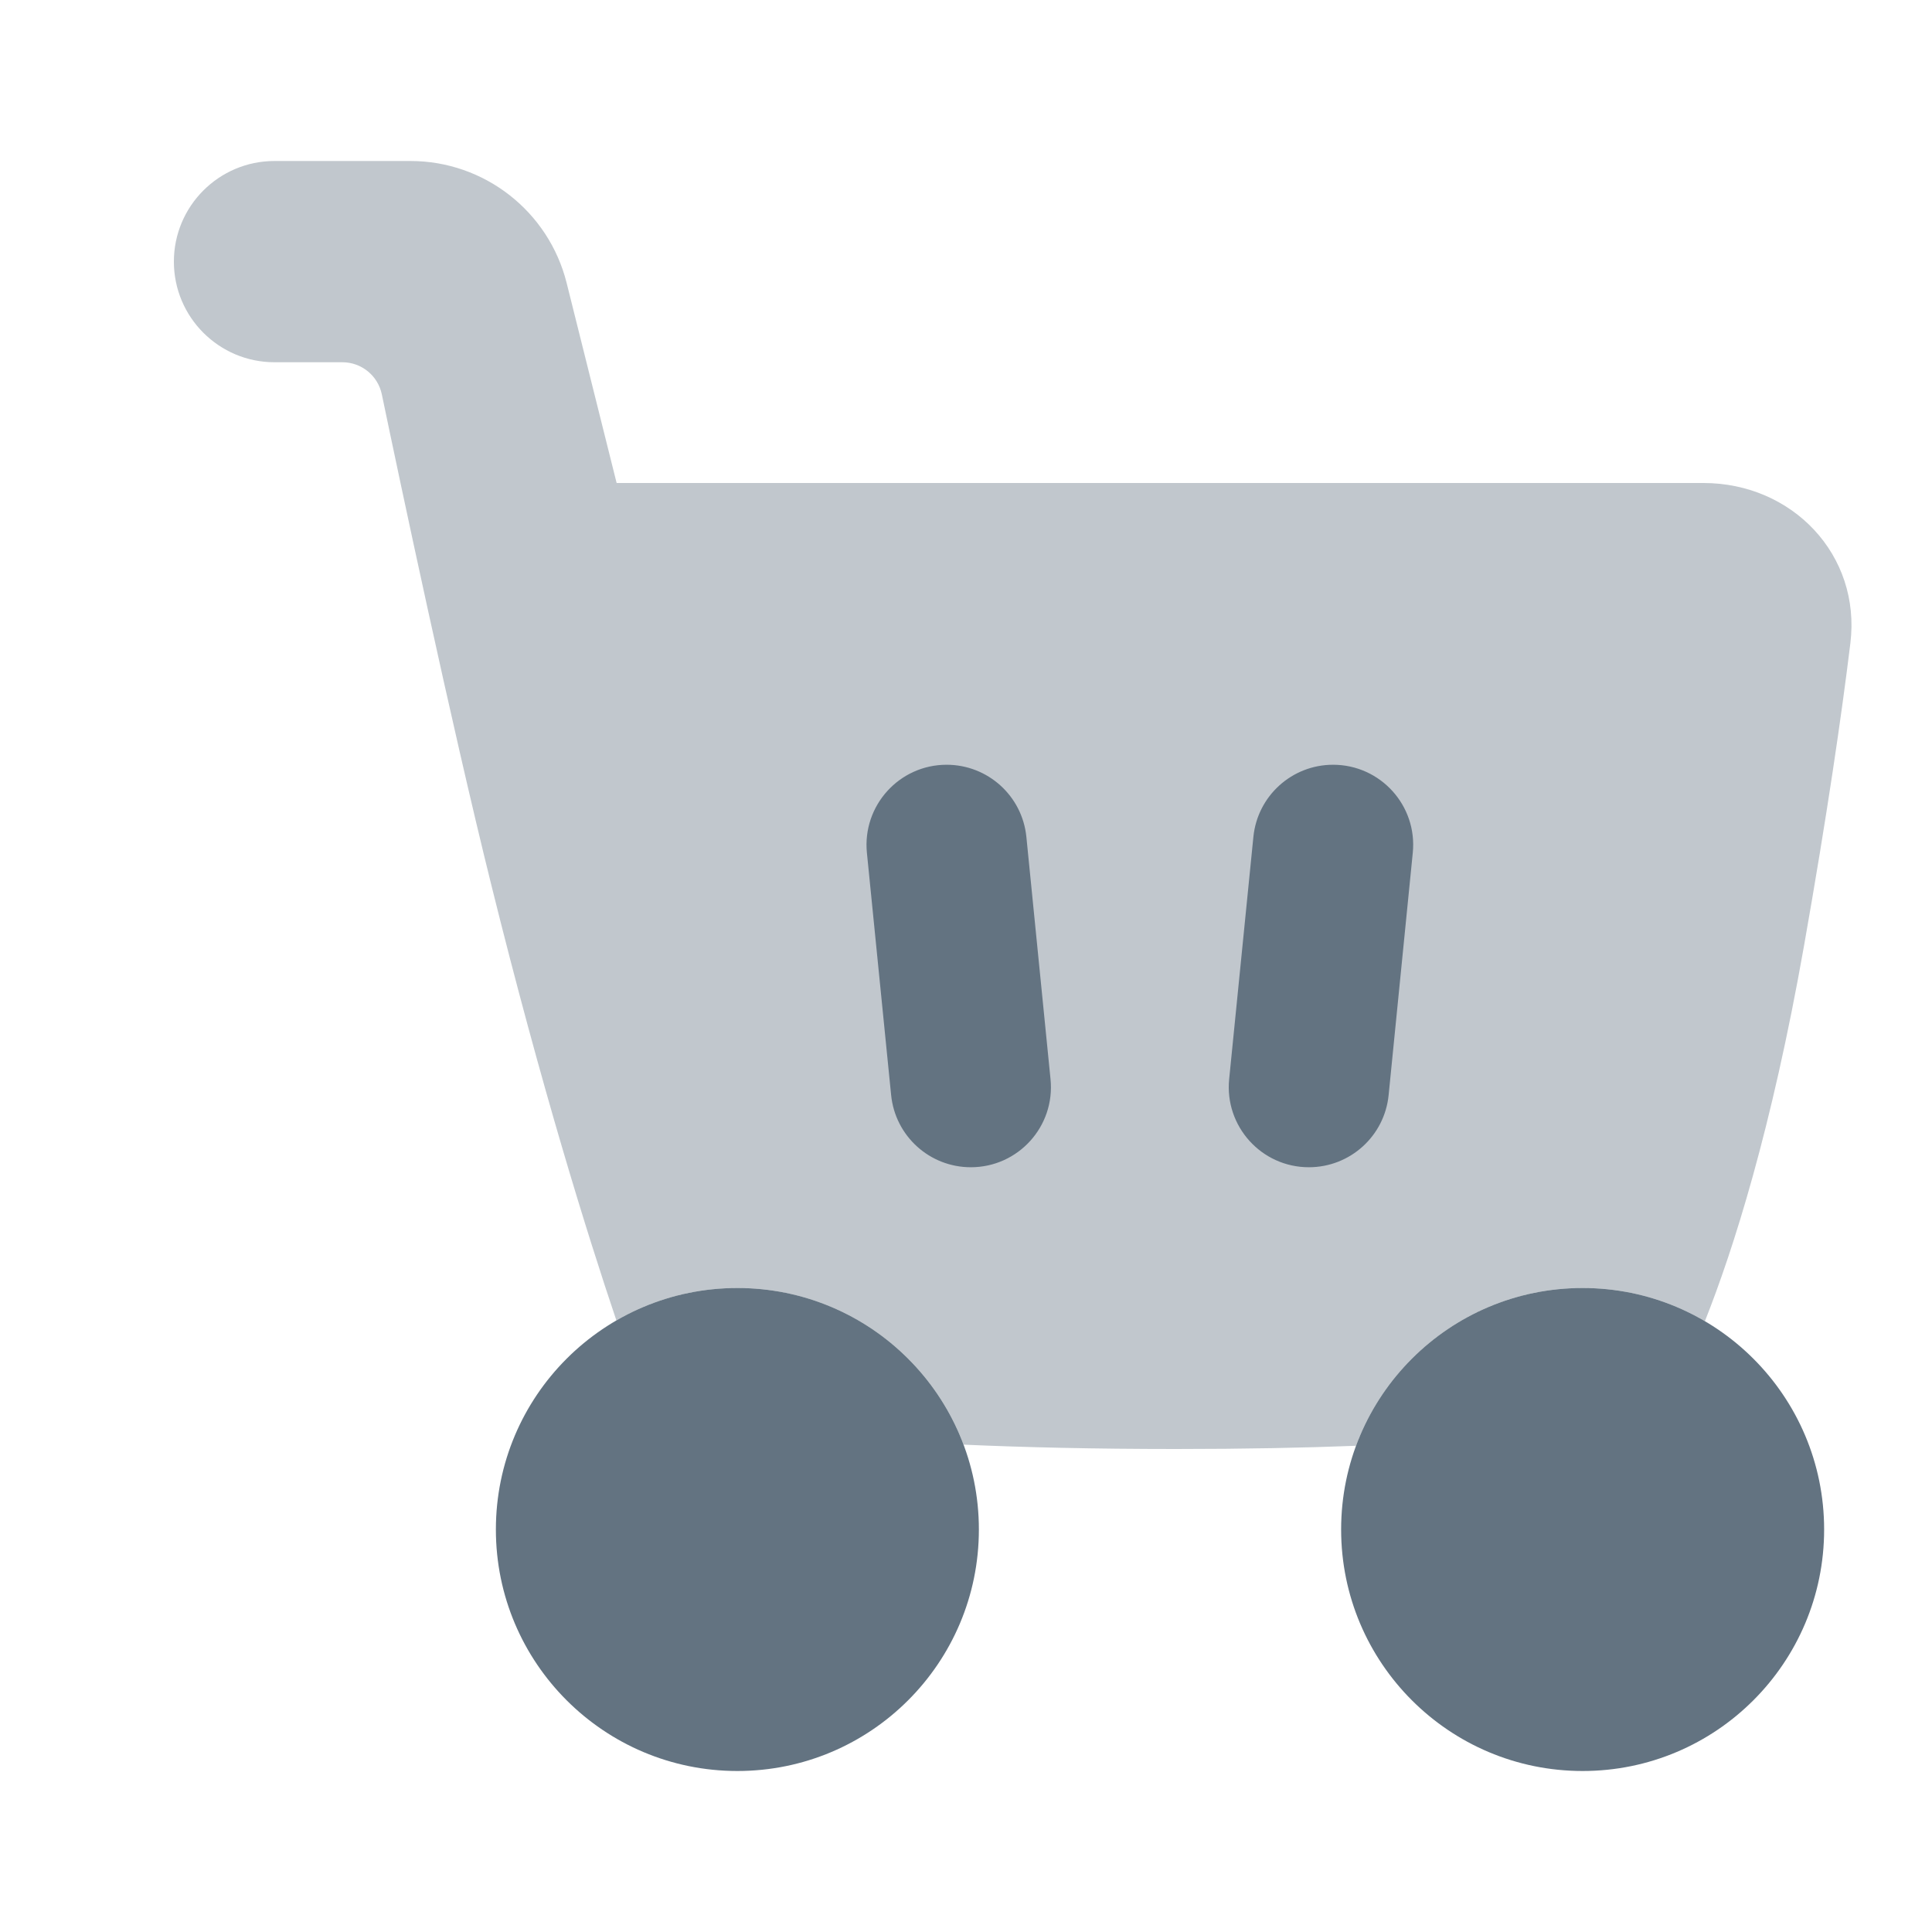
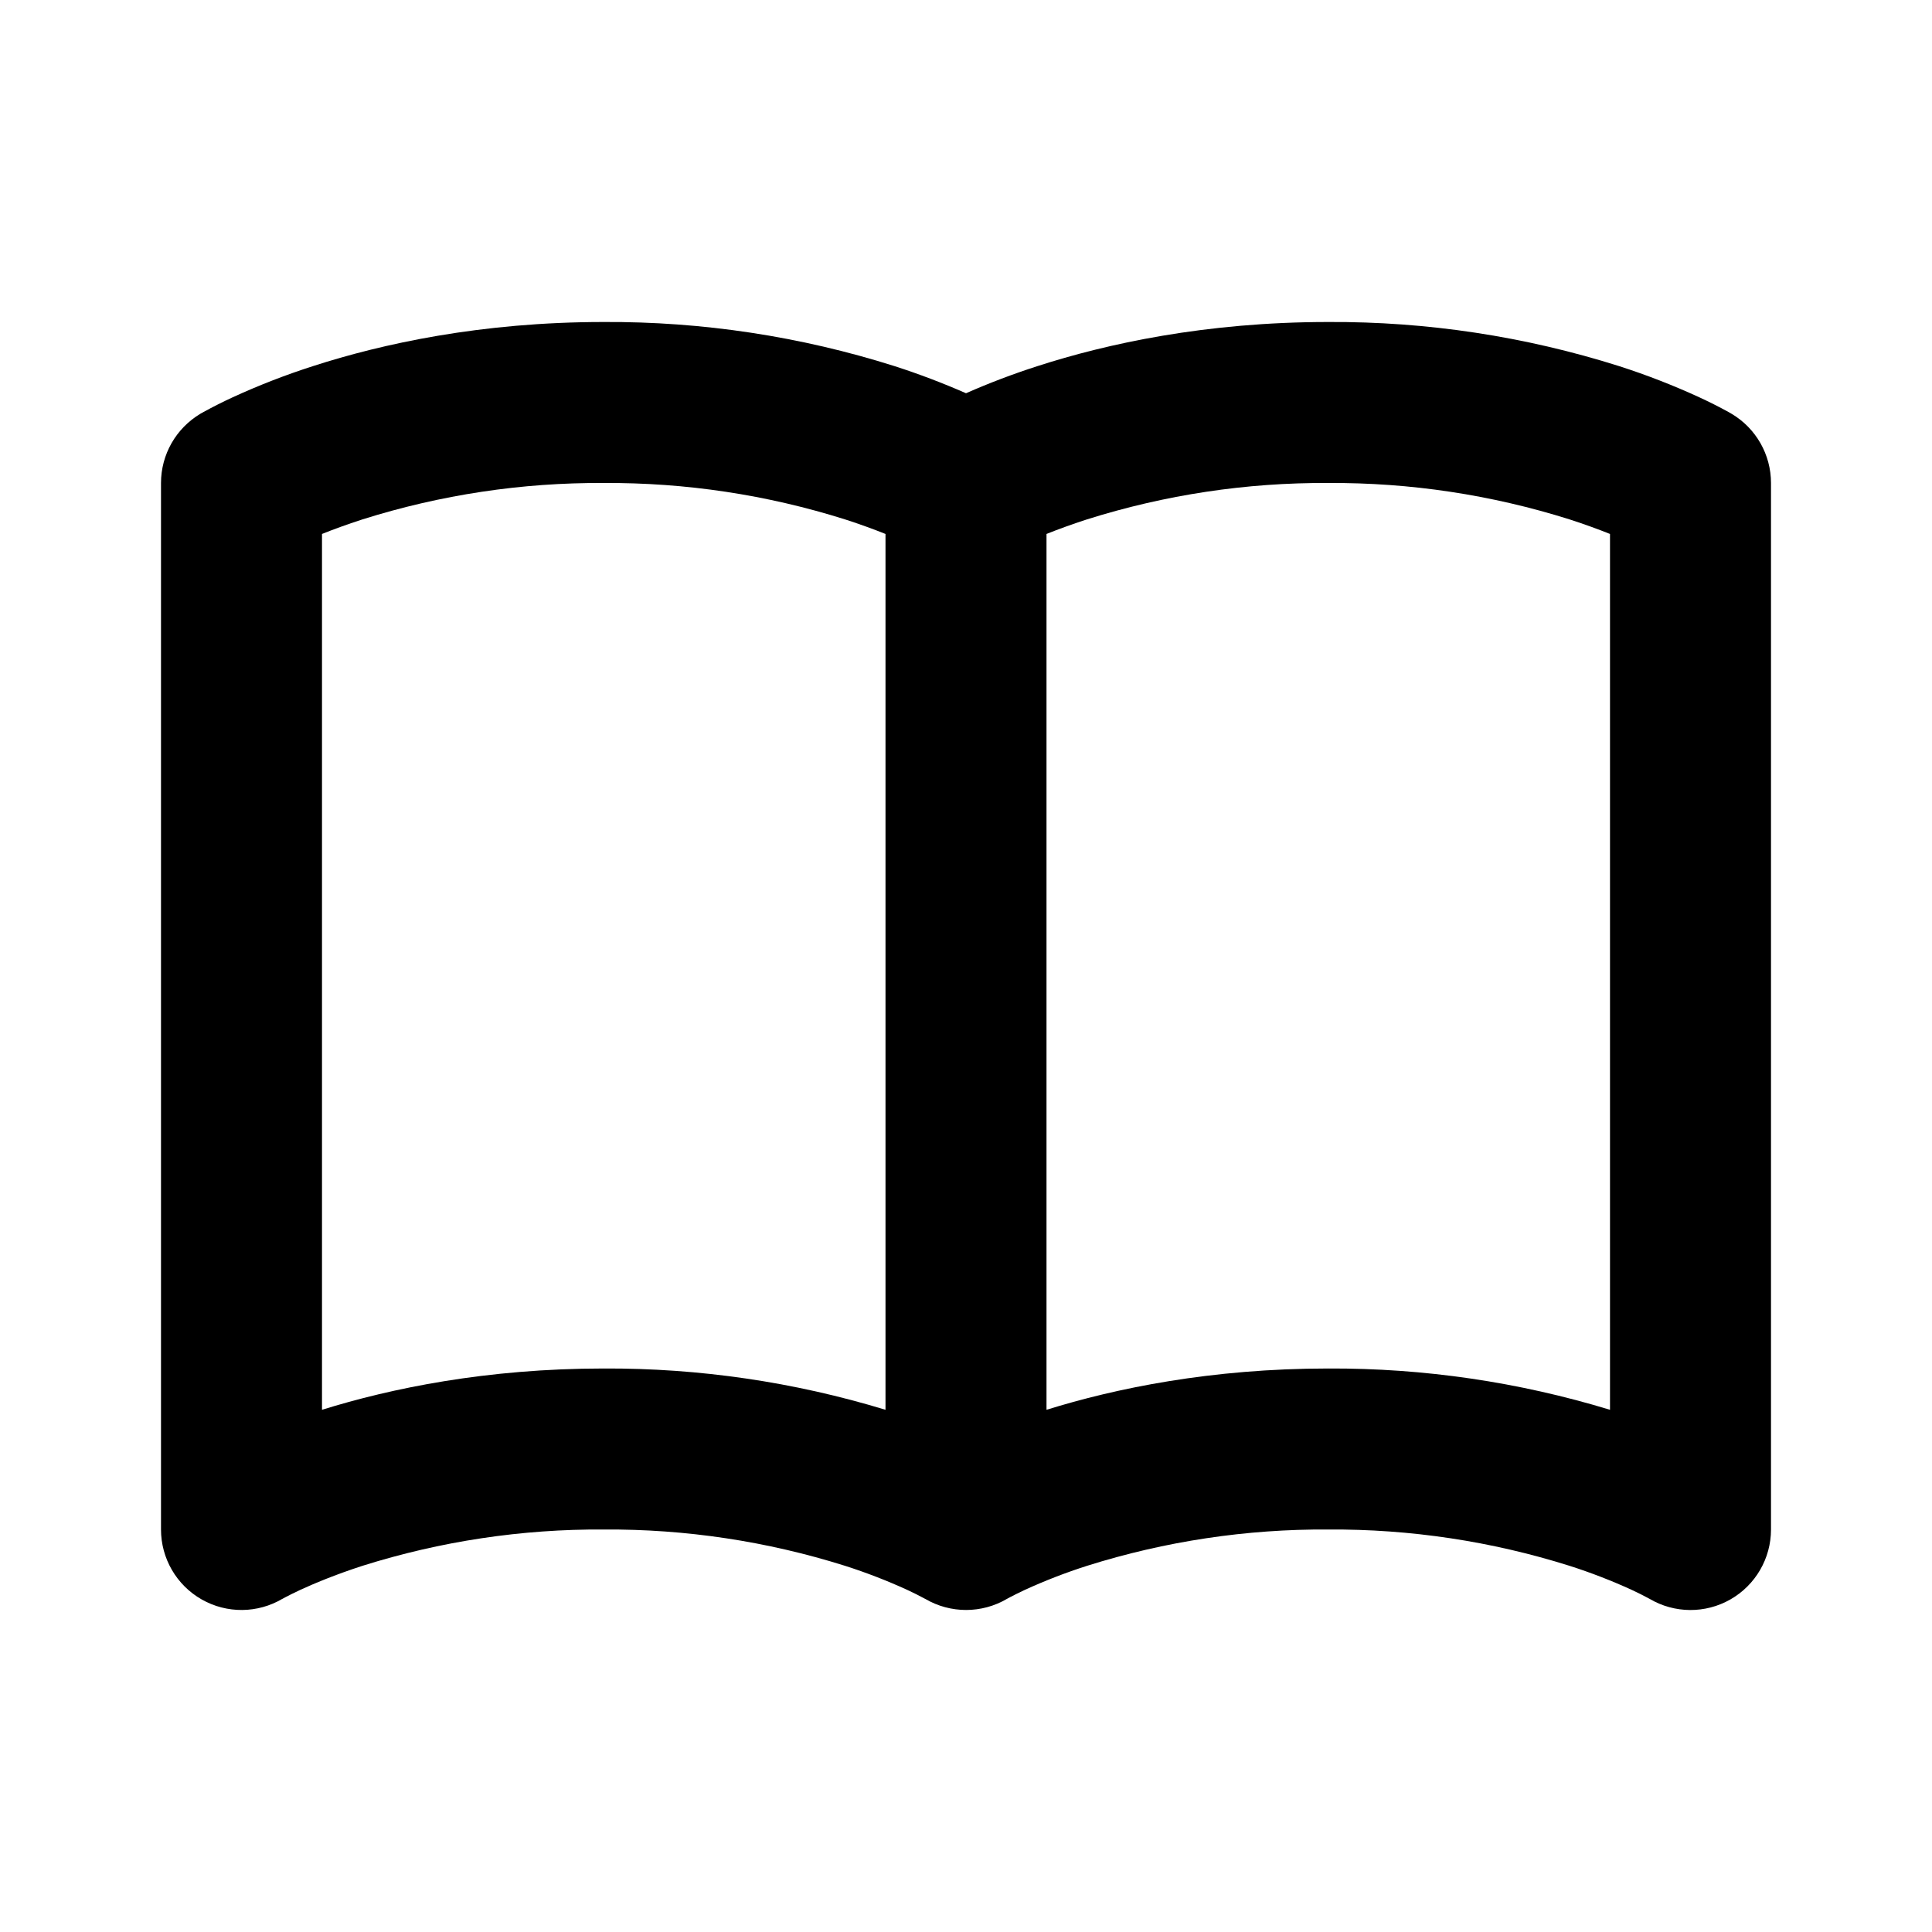
- <svg xmlns="http://www.w3.org/2000/svg" width="24" height="24" viewBox="0 0 24 24" fill="none">
-   <path d="M17.55 10.594C17.609 10.008 17.149 9.5 16.56 9.5C16.049 9.5 15.621 9.887 15.57 10.396L15.269 13.406C15.211 13.992 15.671 14.5 16.259 14.5C16.771 14.5 17.199 14.113 17.25 13.604L17.55 10.594Z" fill="#637381" />
-   <path d="M12.75 10.396C12.699 9.887 12.271 9.5 11.759 9.5C11.171 9.5 10.711 10.008 10.769 10.594L11.07 13.604C11.121 14.113 11.549 14.5 12.06 14.5C12.649 14.5 13.109 13.992 13.05 13.406L12.75 10.396Z" fill="#637381" />
-   <path d="M16.66 19C16.66 20.657 18.003 22 19.66 22C21.317 22 22.66 20.657 22.66 19C22.66 17.343 21.317 16 19.66 16C18.003 16 16.66 17.343 16.66 19Z" fill="#637381" />
-   <path d="M6.16 19C6.16 20.657 7.503 22 9.16 22C10.817 22 12.16 20.657 12.16 19C12.16 17.343 10.817 16 9.16 16C7.503 16 6.16 17.343 6.16 19Z" fill="#637381" />
-   <path opacity="0.4" d="M3.41 2C2.72 2 2.16 2.56 2.16 3.25C2.16 3.94 2.72 4.5 3.41 4.5H4.253C4.49 4.5 4.694 4.666 4.743 4.898C4.966 5.968 5.598 8.959 6.105 11C6.731 13.524 7.299 15.342 7.657 16.403C8.099 16.147 8.613 16 9.16 16C10.446 16 11.543 16.809 11.97 17.946C12.718 17.979 13.591 18 14.605 18C15.462 18 16.204 17.985 16.845 17.96C17.268 16.816 18.369 16 19.66 16C20.214 16 20.733 16.15 21.179 16.412C21.532 15.523 22.007 14.033 22.41 11.75C22.699 10.112 22.877 8.883 22.986 7.99C23.12 6.894 22.265 6 21.16 6H7.66L7.039 3.515C6.816 2.625 6.016 2 5.099 2H3.41Z" fill="#637381" />
+ <svg xmlns="http://www.w3.org/2000/svg" width="1em" height="1em" viewBox="0 0 24 24">
+   <path fill="currentColor" d="M4 6.633c.14-.056.308-.118.503-.181A9.77 9.77 0 0 1 7.5 6a9.77 9.77 0 0 1 2.997.452c.195.063.363.125.503.181v10.88A11.817 11.817 0 0 0 7.5 17c-1.46 0-2.649.248-3.5.513zm8-1.748a9.257 9.257 0 0 0-.888-.337A11.769 11.769 0 0 0 7.5 4c-1.526 0-2.755.271-3.612.548a8.889 8.889 0 0 0-1.001.389a5.905 5.905 0 0 0-.357.18l-.025.014l-.009.005l-.003.002h-.001c-.002.002-.247.147-.002.002A1 1 0 0 0 2 6v13a1 1 0 0 0 1.51.86l-.005.003h.001l.002-.001l.001-.001l.037-.02c.037-.02.098-.05.182-.09c.17-.078.43-.188.775-.3A9.77 9.77 0 0 1 7.5 19a9.77 9.77 0 0 1 2.997.451a6.9 6.9 0 0 1 .775.3a3.976 3.976 0 0 1 .223.112m0 0l-.002-.001l-.001-.001c.314.185.704.185 1.018 0l.037-.02c.037-.02.098-.05.182-.09a6.9 6.9 0 0 1 .775-.3A9.77 9.77 0 0 1 16.5 19a9.77 9.77 0 0 1 2.997.451a6.9 6.9 0 0 1 .775.3a3.976 3.976 0 0 1 .219.11A1 1 0 0 0 22 19V6a1 1 0 0 0-.49-.86l-.002-.001h-.001l-.003-.003l-.01-.005l-.024-.014a5.883 5.883 0 0 0-.357-.18a8.897 8.897 0 0 0-1-.389A11.769 11.769 0 0 0 16.5 4c-1.525 0-2.755.271-3.612.548a9.112 9.112 0 0 0-.888.337m8 1.748v10.88A11.817 11.817 0 0 0 16.5 17c-1.46 0-2.649.248-3.5.513V6.633c.14-.056.308-.118.503-.181A9.77 9.77 0 0 1 16.5 6a9.77 9.77 0 0 1 2.997.452c.195.063.363.125.503.181m.49.228l.005.002h-.001zm0 13l.004.002l-.002-.002" />
</svg>
